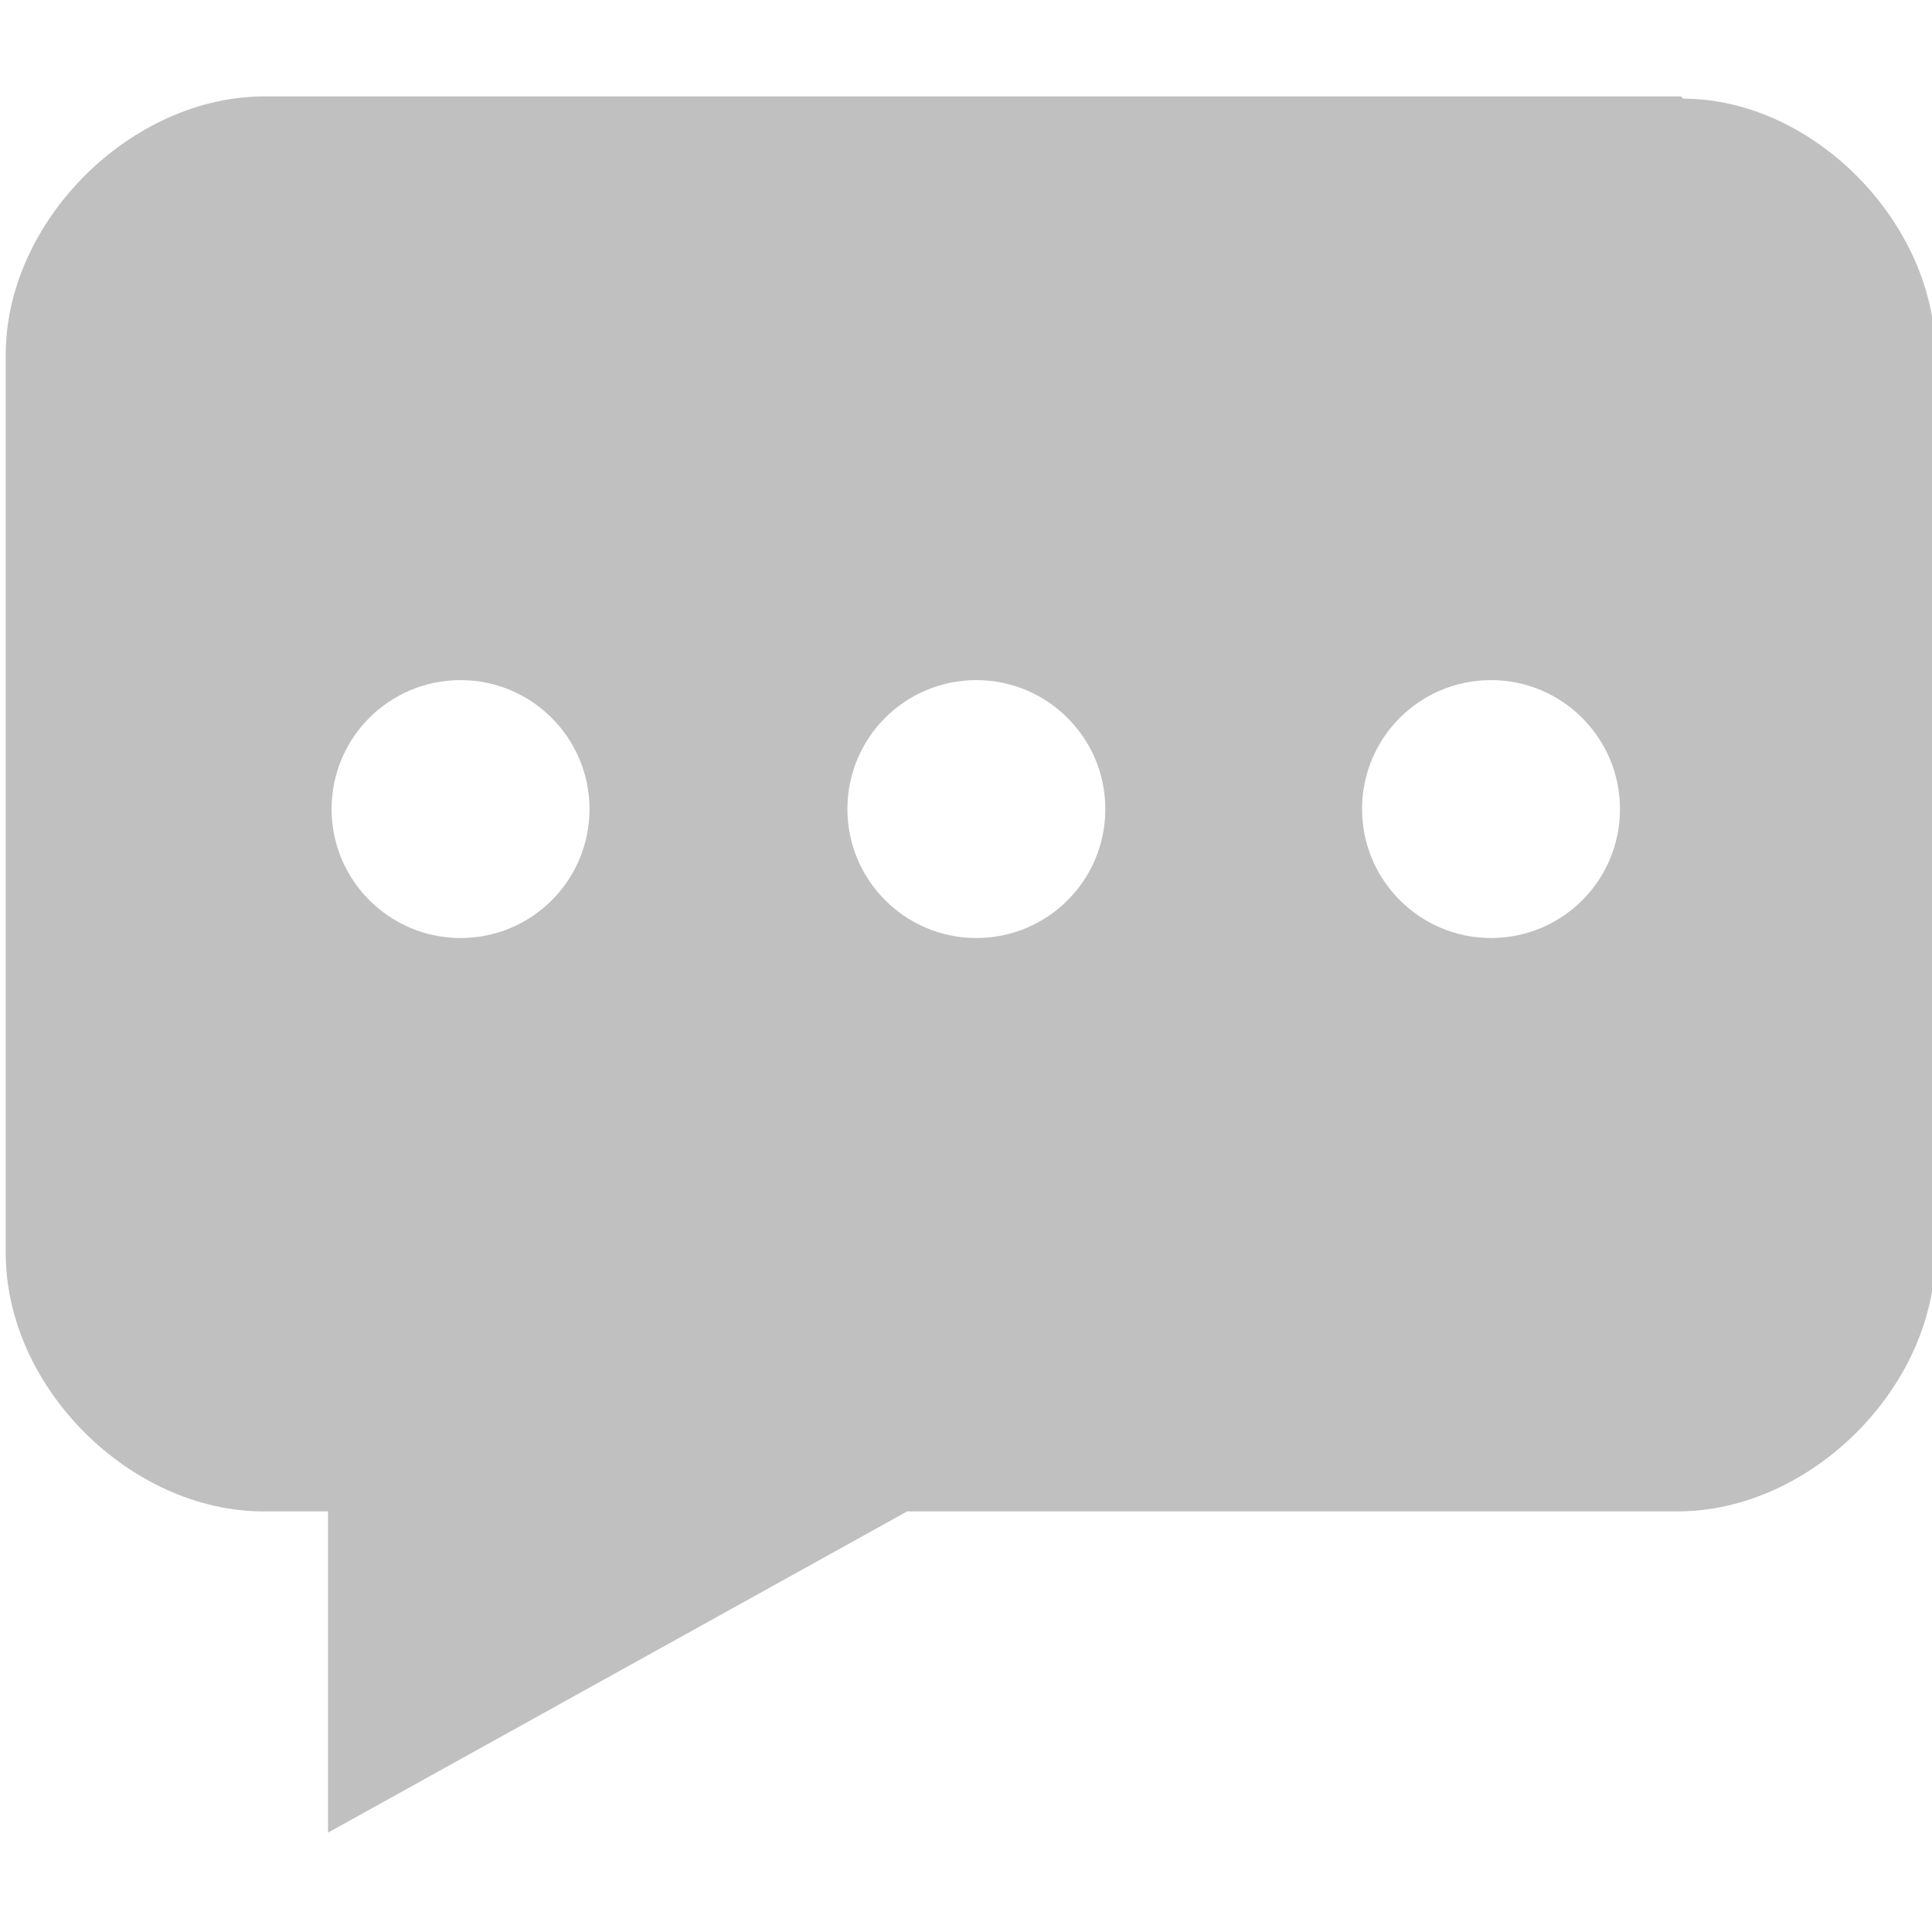
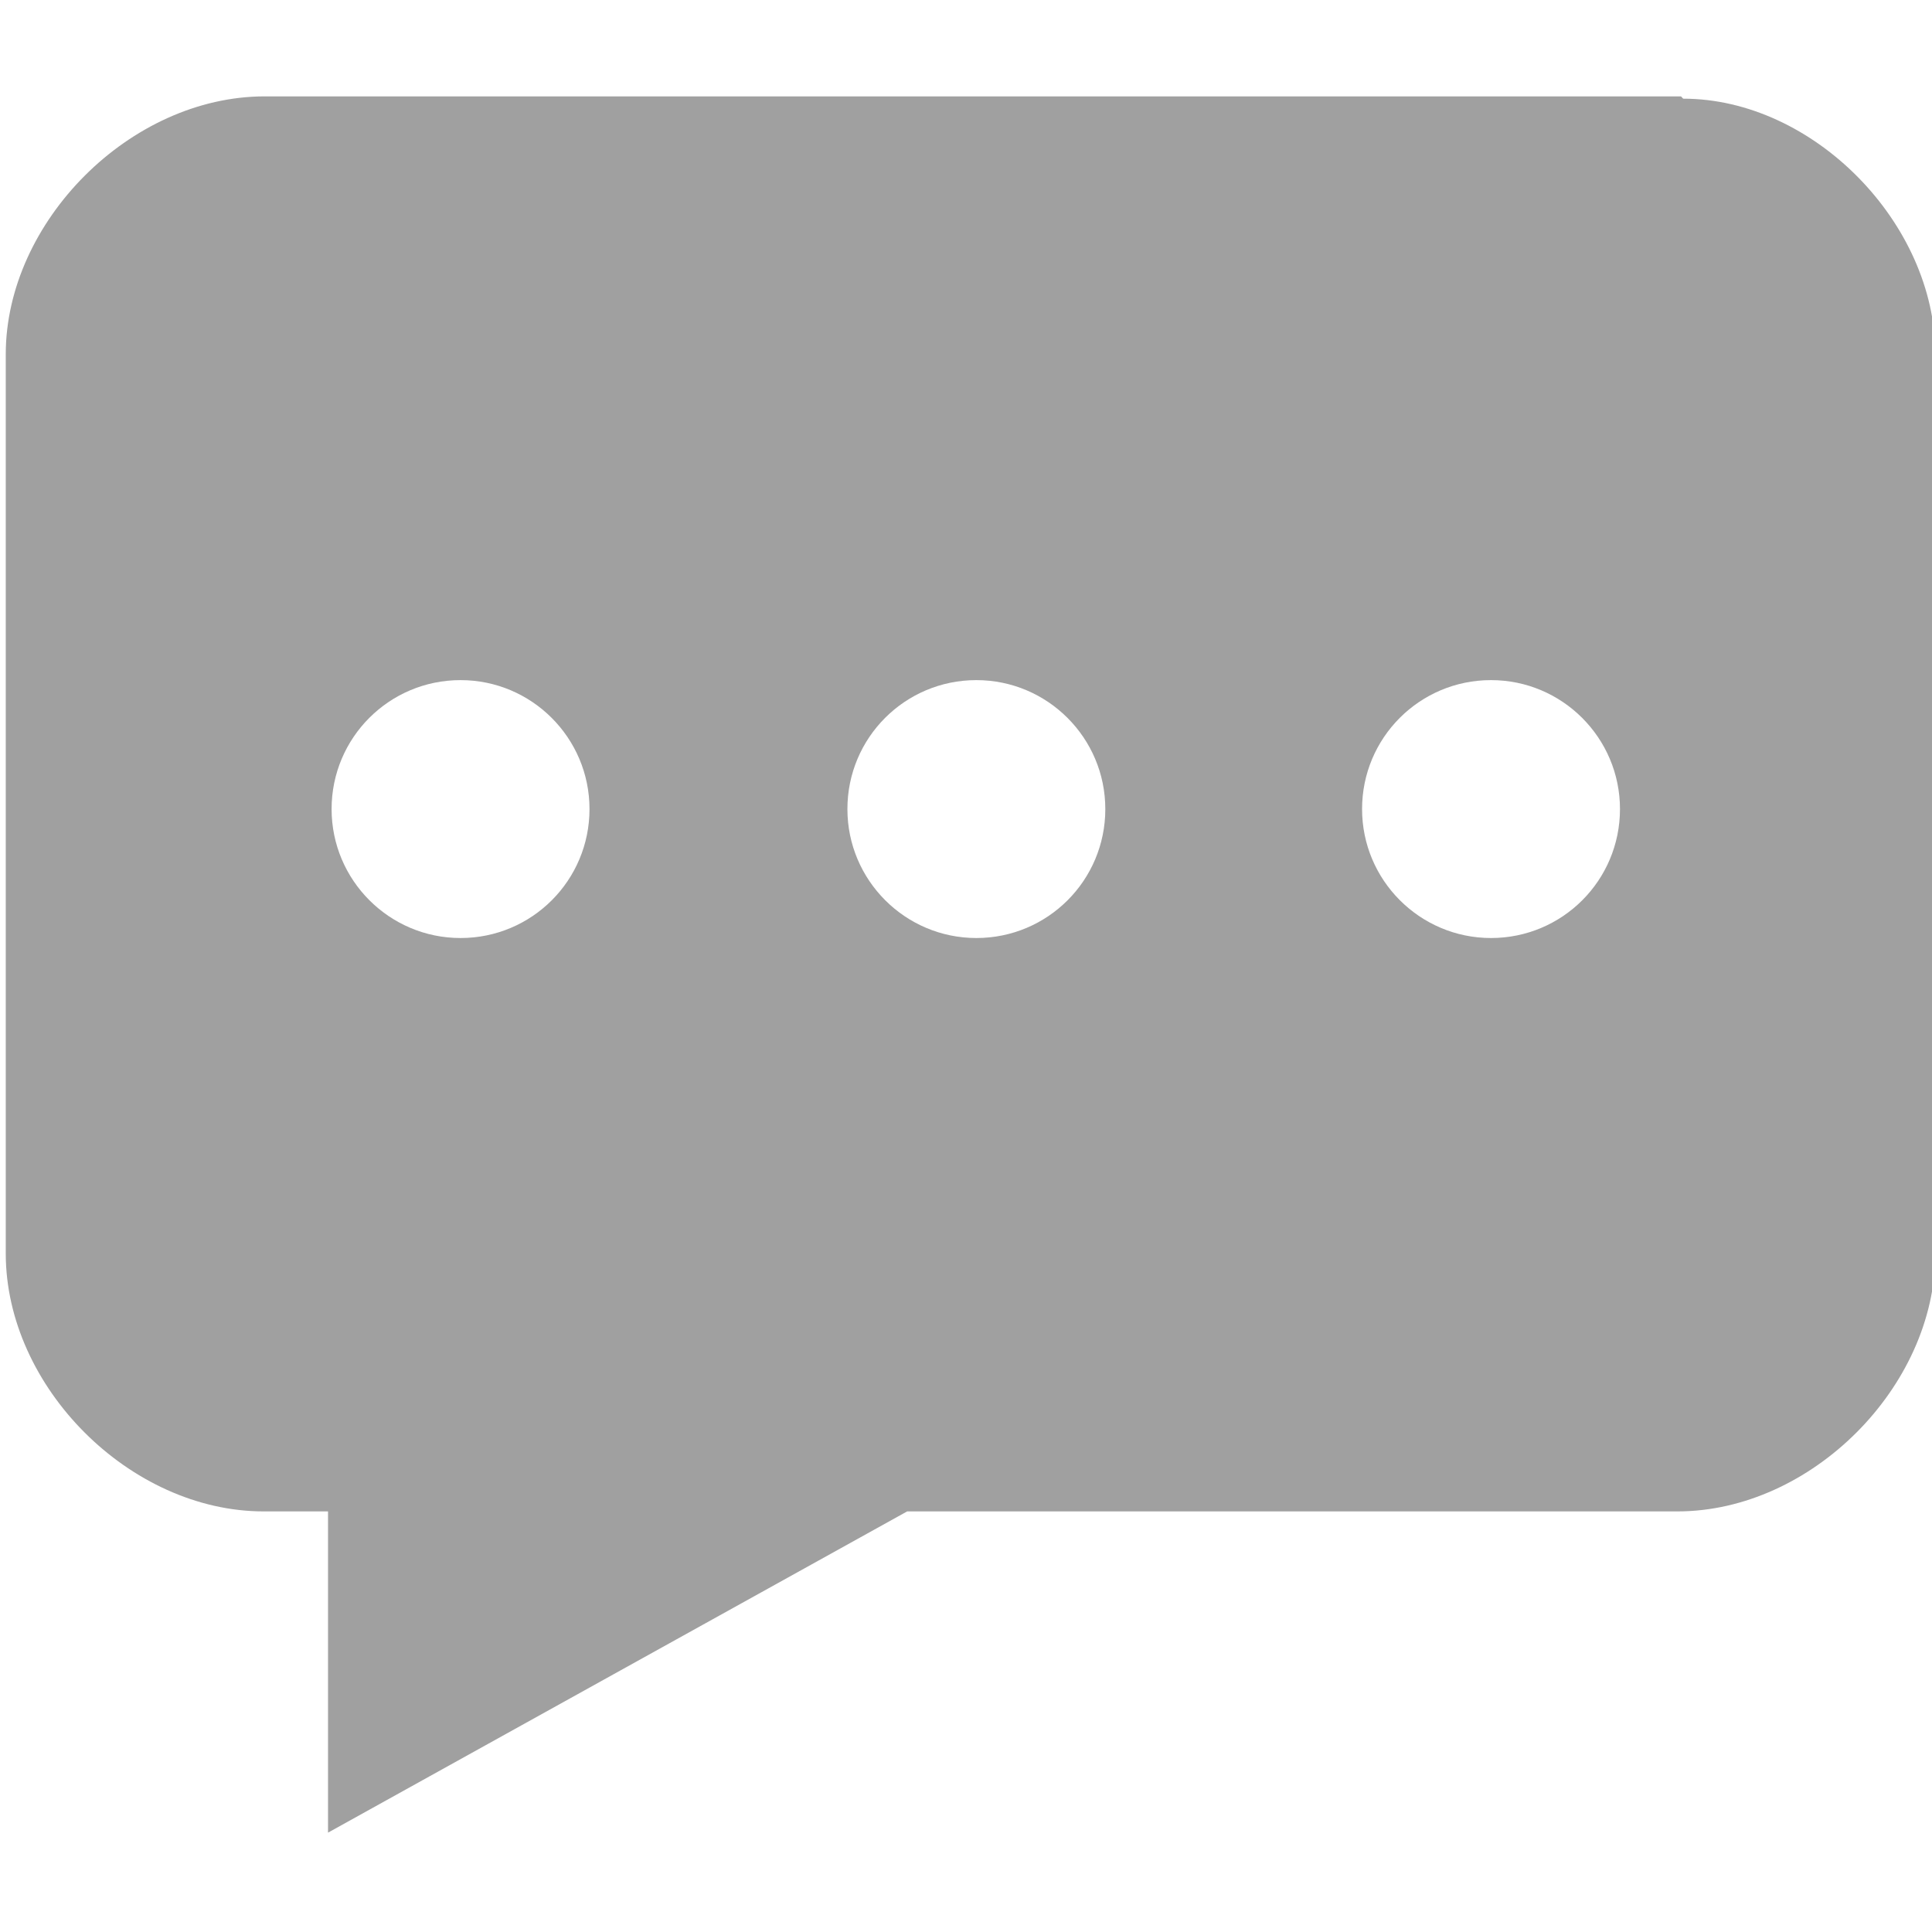
<svg xmlns="http://www.w3.org/2000/svg" xml:space="preserve" height="32" width="32" version="1.1" y="0px" x="0px" viewBox="0 0 16.78 16.78">
-   <path d="m14.6 0.837h-12.3c-1.17 0-2.25 1.09-2.25 2.24v7.81c0 1.16 1.08 2.24 2.24 2.24h0.559v2.79l5.03-2.79h6.69c1.16 0 2.24-1.08 2.24-2.24v-7.81c0-1.14-1.06-2.22-2.19-2.22zm-10.6 7.31c-0.618 0-1.12-0.502-1.12-1.12 0-0.62 0.501-1.12 1.12-1.12 0.618 0 1.12 0.502 1.12 1.12 0 0.62-0.501 1.12-1.12 1.12zm4.48 0c-0.618 0-1.12-0.502-1.12-1.12 0-0.62 0.501-1.12 1.12-1.12 0.618 0 1.12 0.502 1.12 1.12 0 0.62-0.501 1.12-1.12 1.12zm4.47 0c-0.618 0-1.12-0.502-1.12-1.12 0-0.62 0.501-1.12 1.12-1.12 0.618 0 1.12 0.502 1.12 1.12 0 0.62-0.501 1.12-1.12 1.12z" fill-rule="evenodd" clip-rule="evenodd" fill="#c0c0c0" />
+   <path d="m14.6 0.837h-12.3c-1.17 0-2.25 1.09-2.25 2.24v7.81c0 1.16 1.08 2.24 2.24 2.24h0.559v2.79l5.03-2.79h6.69c1.16 0 2.24-1.08 2.24-2.24v-7.81c0-1.14-1.06-2.22-2.19-2.22zm-10.6 7.31c-0.618 0-1.12-0.502-1.12-1.12 0-0.62 0.501-1.12 1.12-1.12 0.618 0 1.12 0.502 1.12 1.12 0 0.62-0.501 1.12-1.12 1.12zm4.48 0c-0.618 0-1.12-0.502-1.12-1.12 0-0.62 0.501-1.12 1.12-1.12 0.618 0 1.12 0.502 1.12 1.12 0 0.62-0.501 1.12-1.12 1.12zm4.47 0c-0.618 0-1.12-0.502-1.12-1.12 0-0.62 0.501-1.12 1.12-1.12 0.618 0 1.12 0.502 1.12 1.12 0 0.62-0.501 1.12-1.12 1.12z" fill-rule="evenodd" clip-rule="evenodd" fill="#a0a0a0" />
</svg>
